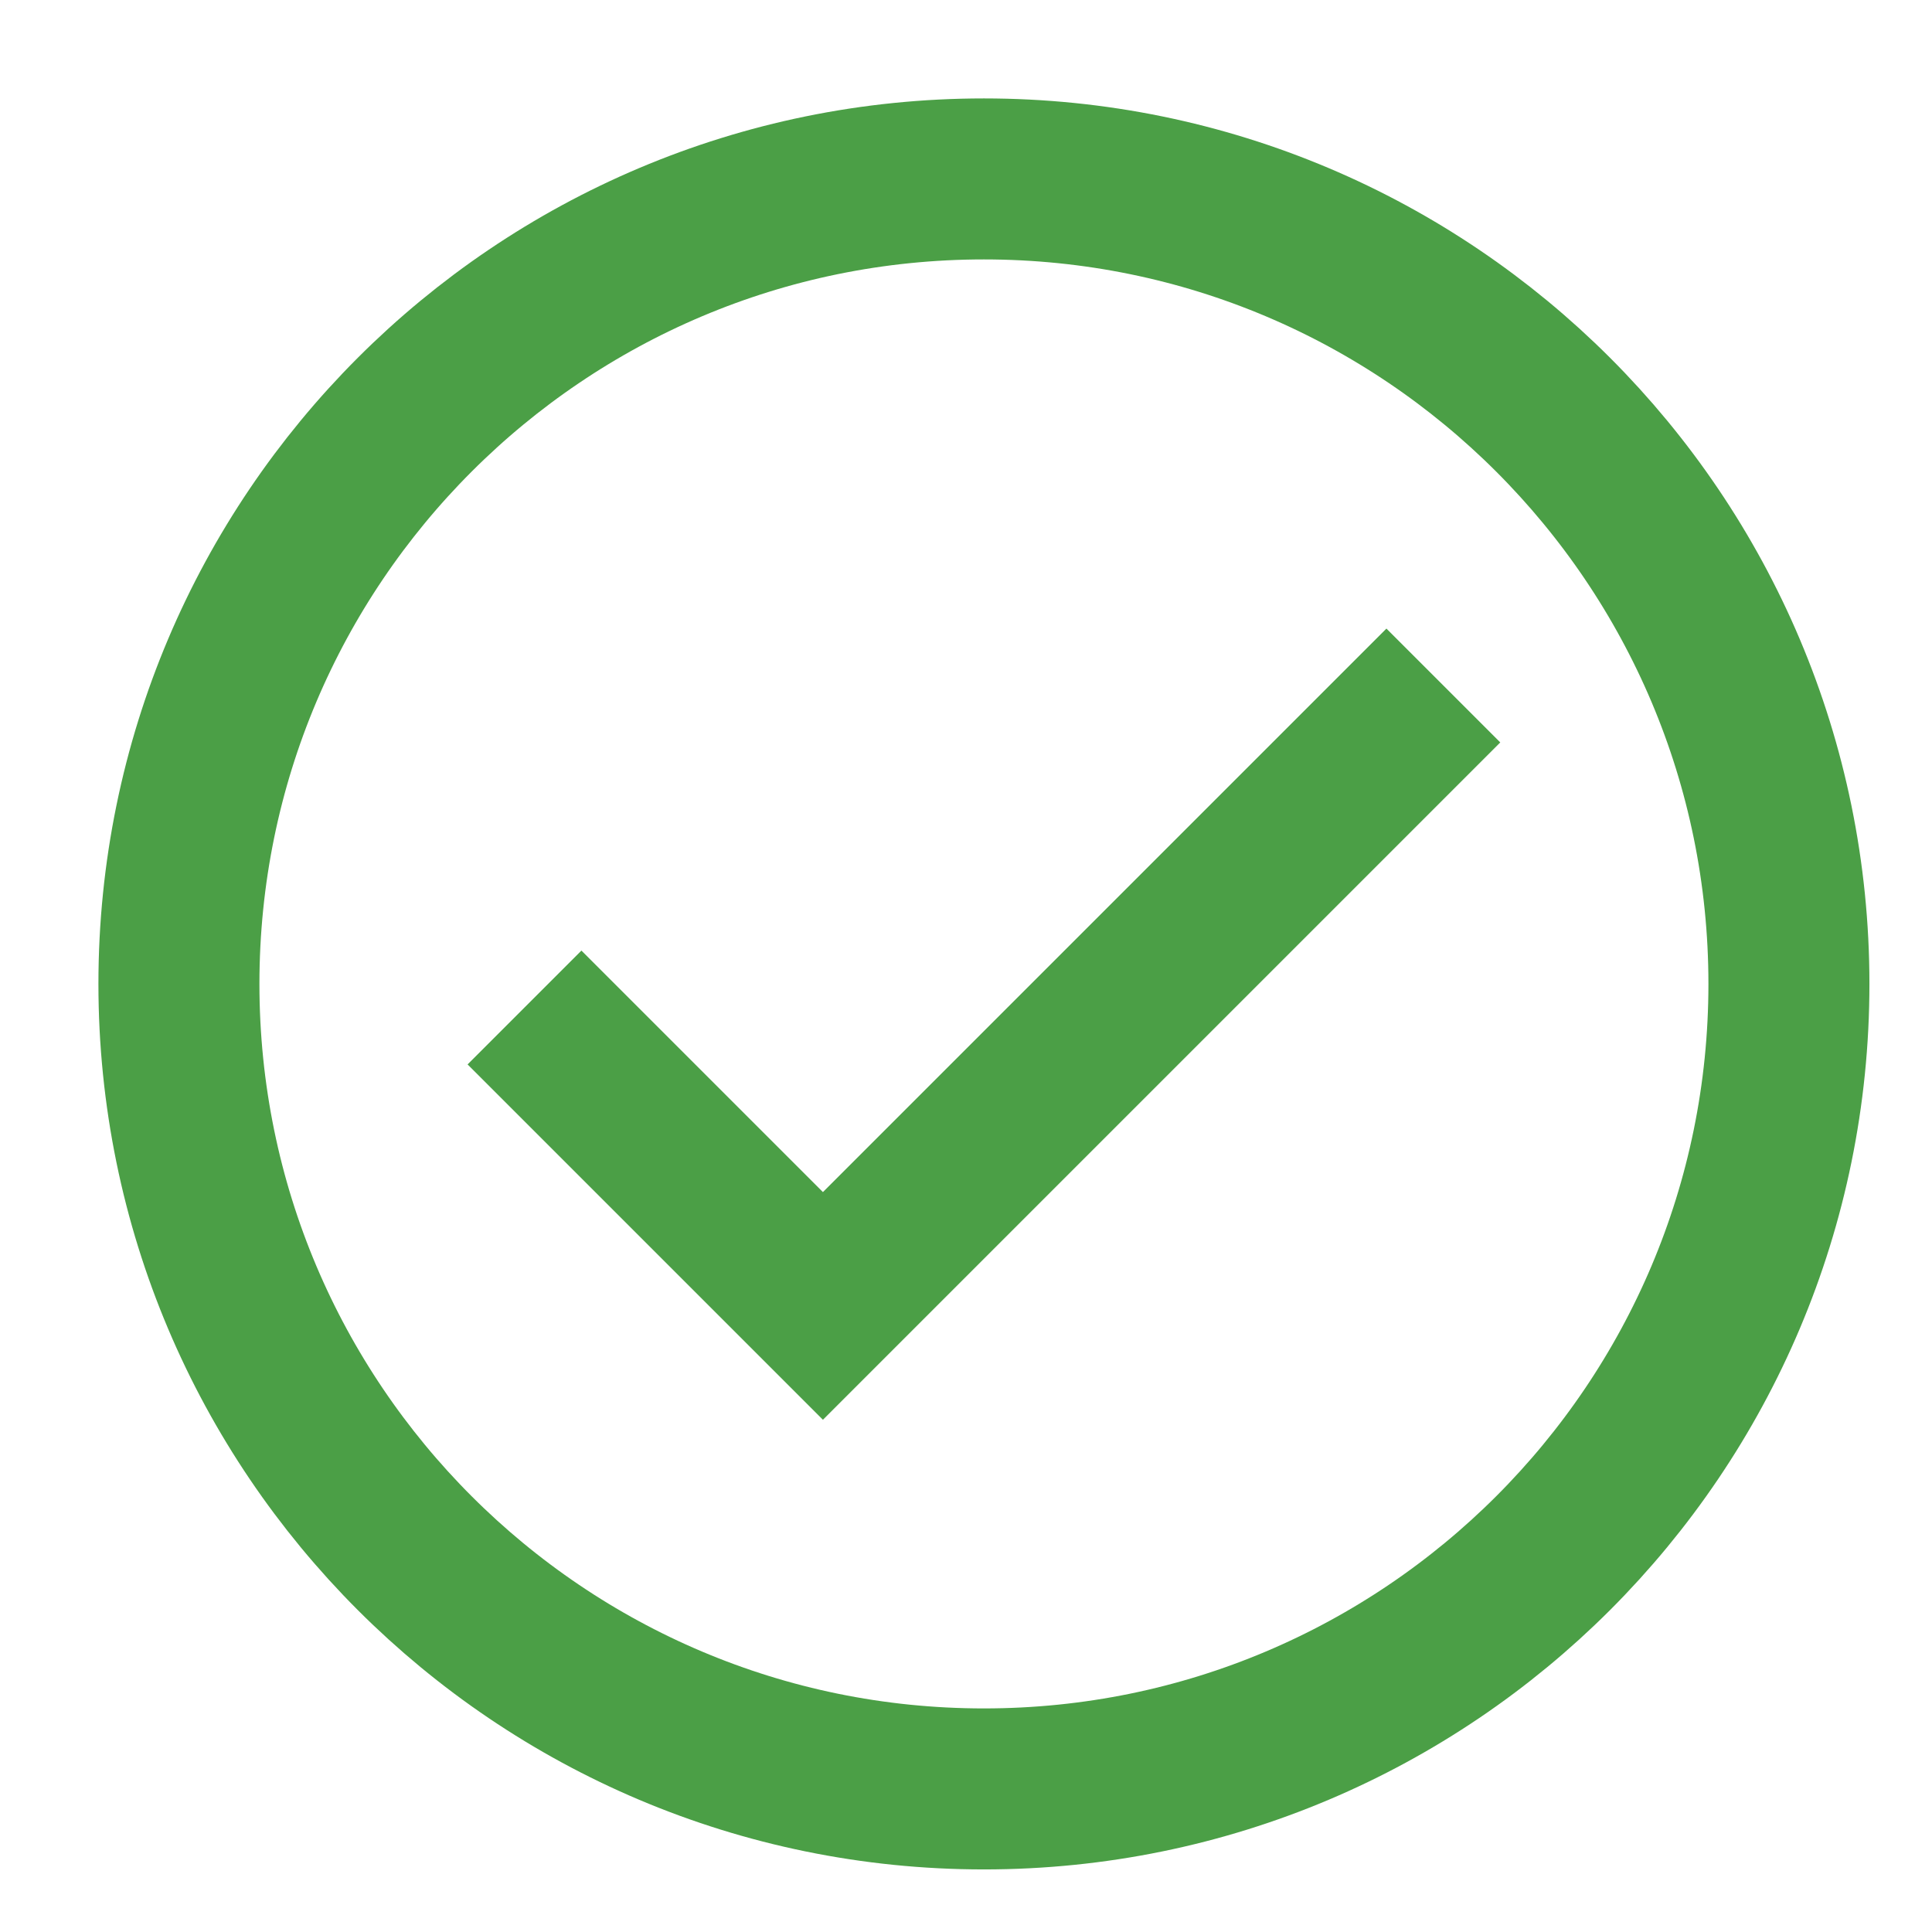
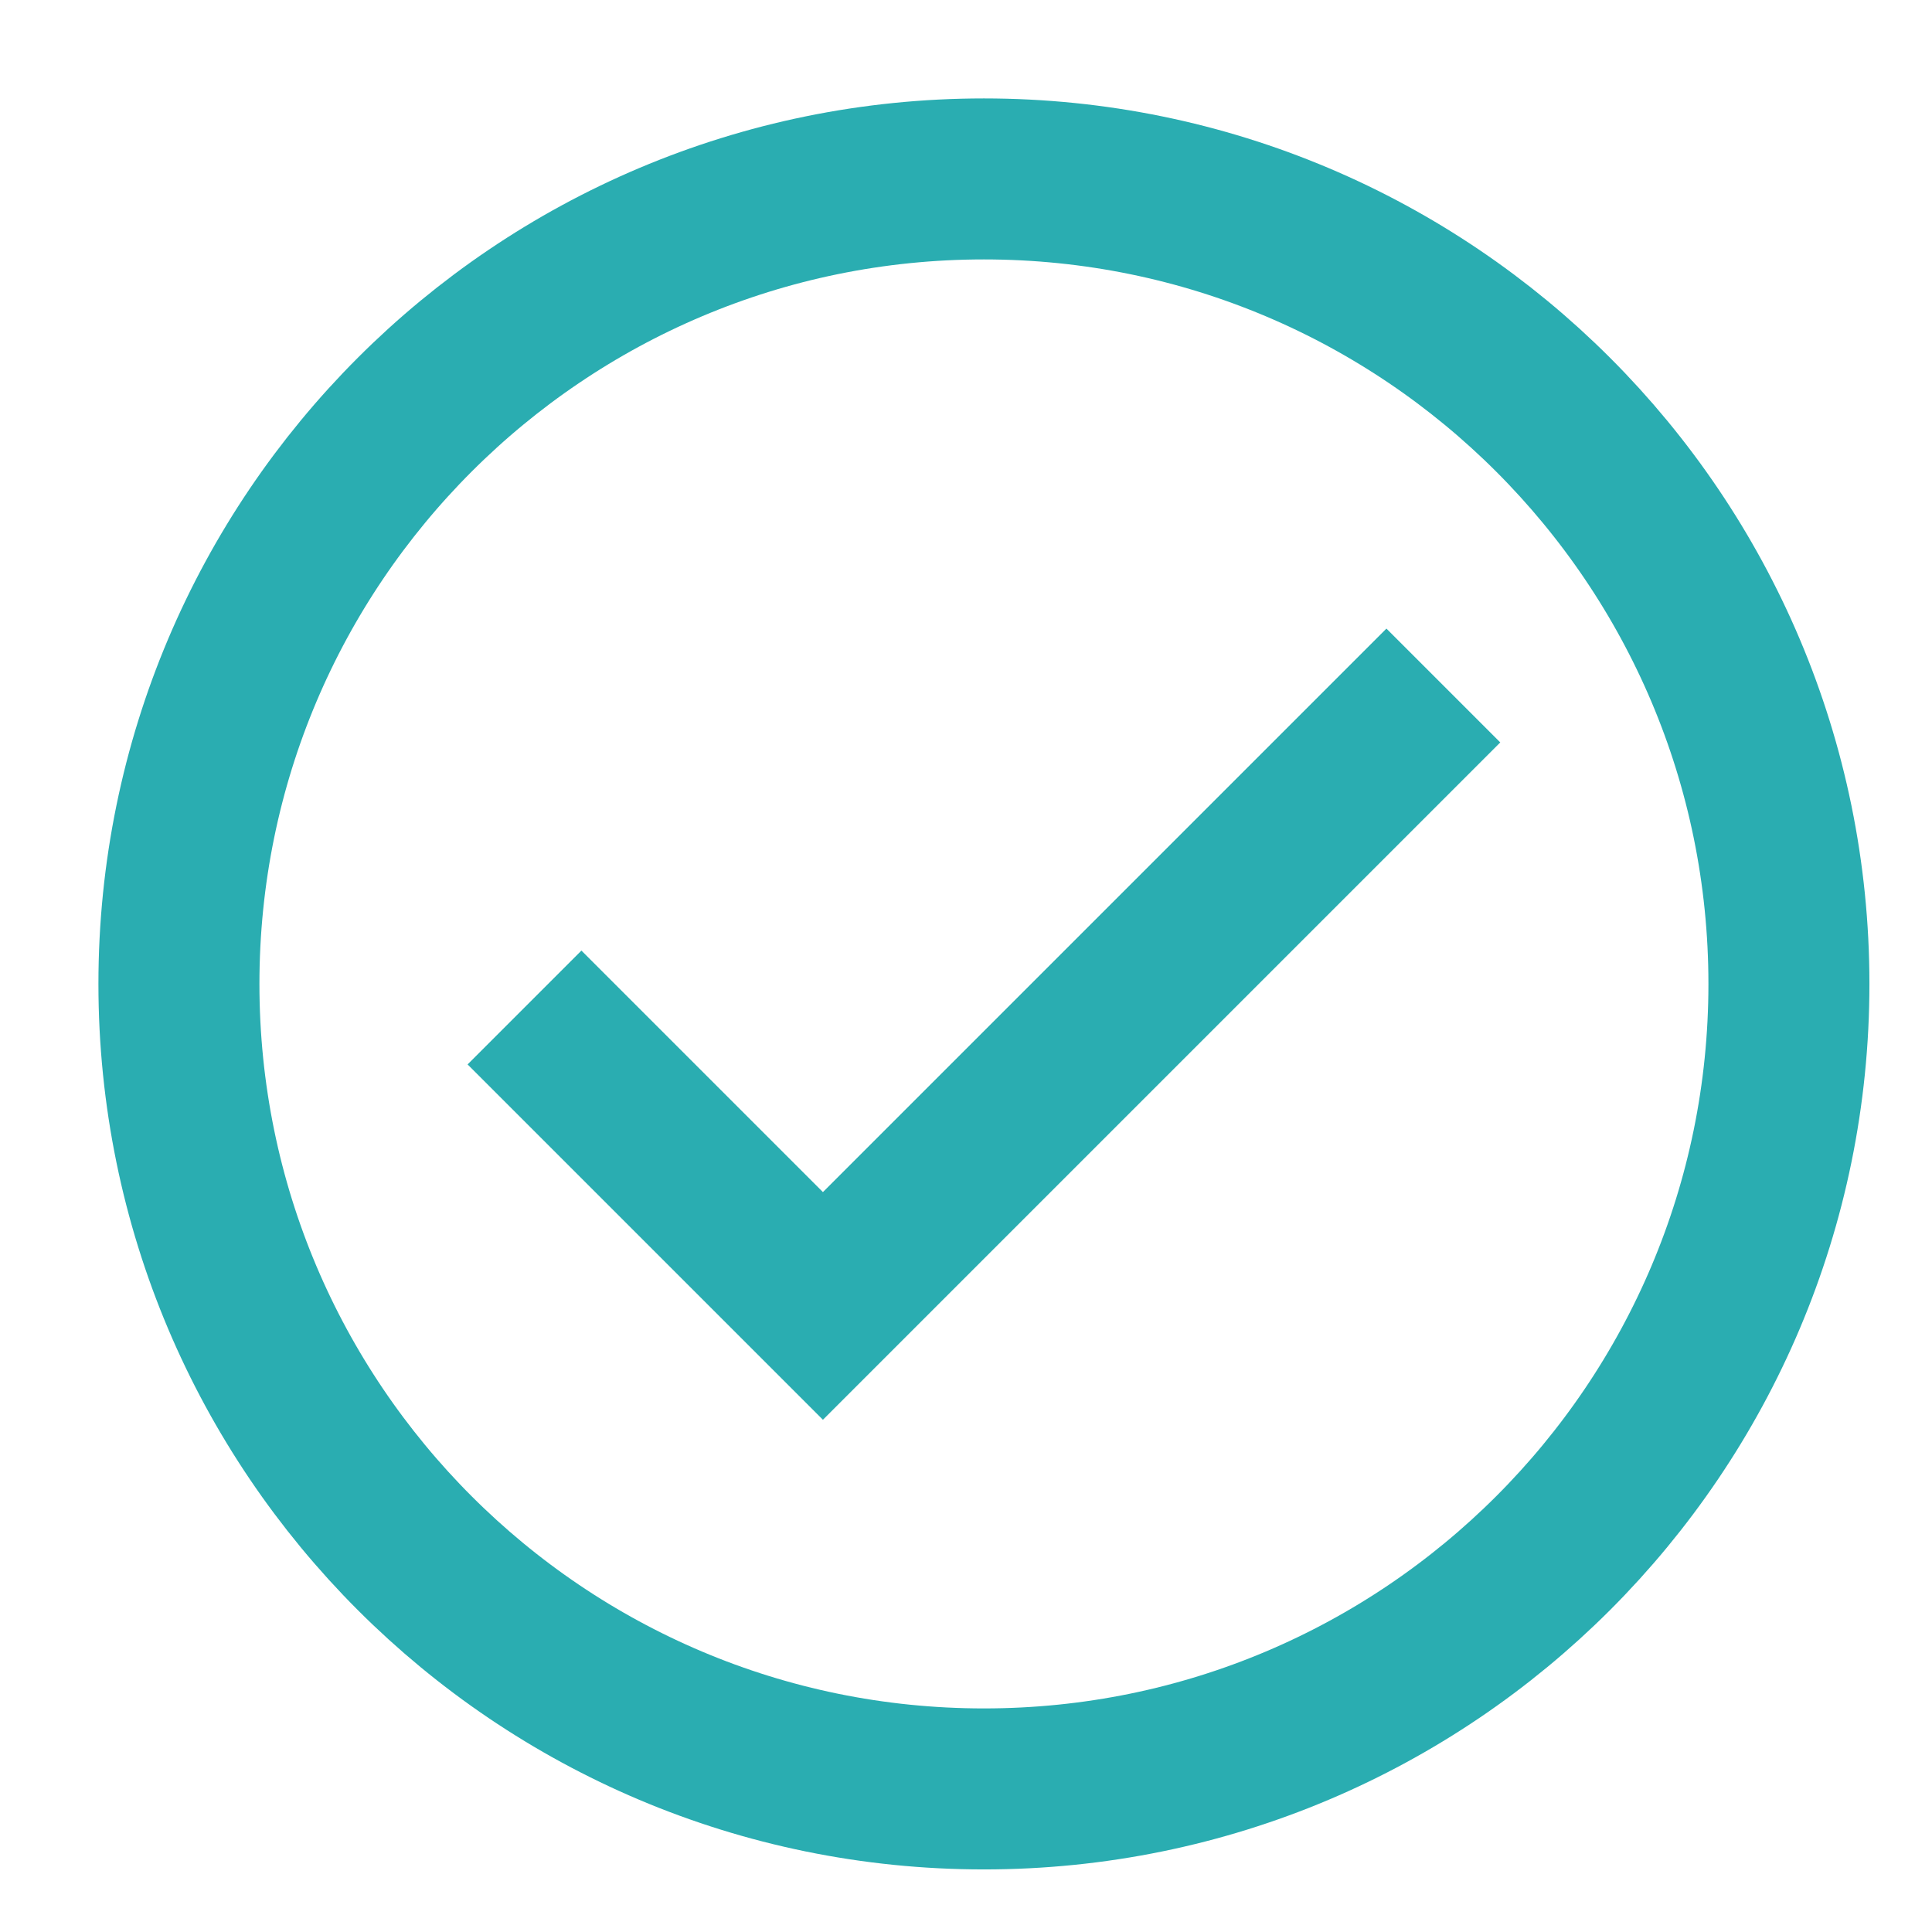
<svg xmlns="http://www.w3.org/2000/svg" width="18" height="18" viewBox="0 0 18 18" fill="none">
-   <path d="M5.417 9.917L7.667 12.167L12.917 6.917" stroke="#4B9F46" stroke-width="1.5" stroke-linecap="square" />
-   <path d="M9.167 16.667C13.309 16.667 16.667 13.309 16.667 9.167C16.667 5.025 13.309 1.667 9.167 1.667C5.025 1.667 1.667 5.025 1.667 9.167C1.667 13.309 5.025 16.667 9.167 16.667Z" stroke="#4B9F46" stroke-width="1.5" stroke-linecap="square" />
+   <path d="M5.417 9.917L7.667 12.167L12.917 6.917" stroke="#2AADB1" stroke-width="1.5" stroke-linecap="square" />
+   <path d="M9.167 16.667C13.309 16.667 16.667 13.309 16.667 9.167C16.667 5.025 13.309 1.667 9.167 1.667C5.025 1.667 1.667 5.025 1.667 9.167C1.667 13.309 5.025 16.667 9.167 16.667Z" stroke="#2AADB1" stroke-width="1.5" stroke-linecap="square" />
</svg>
